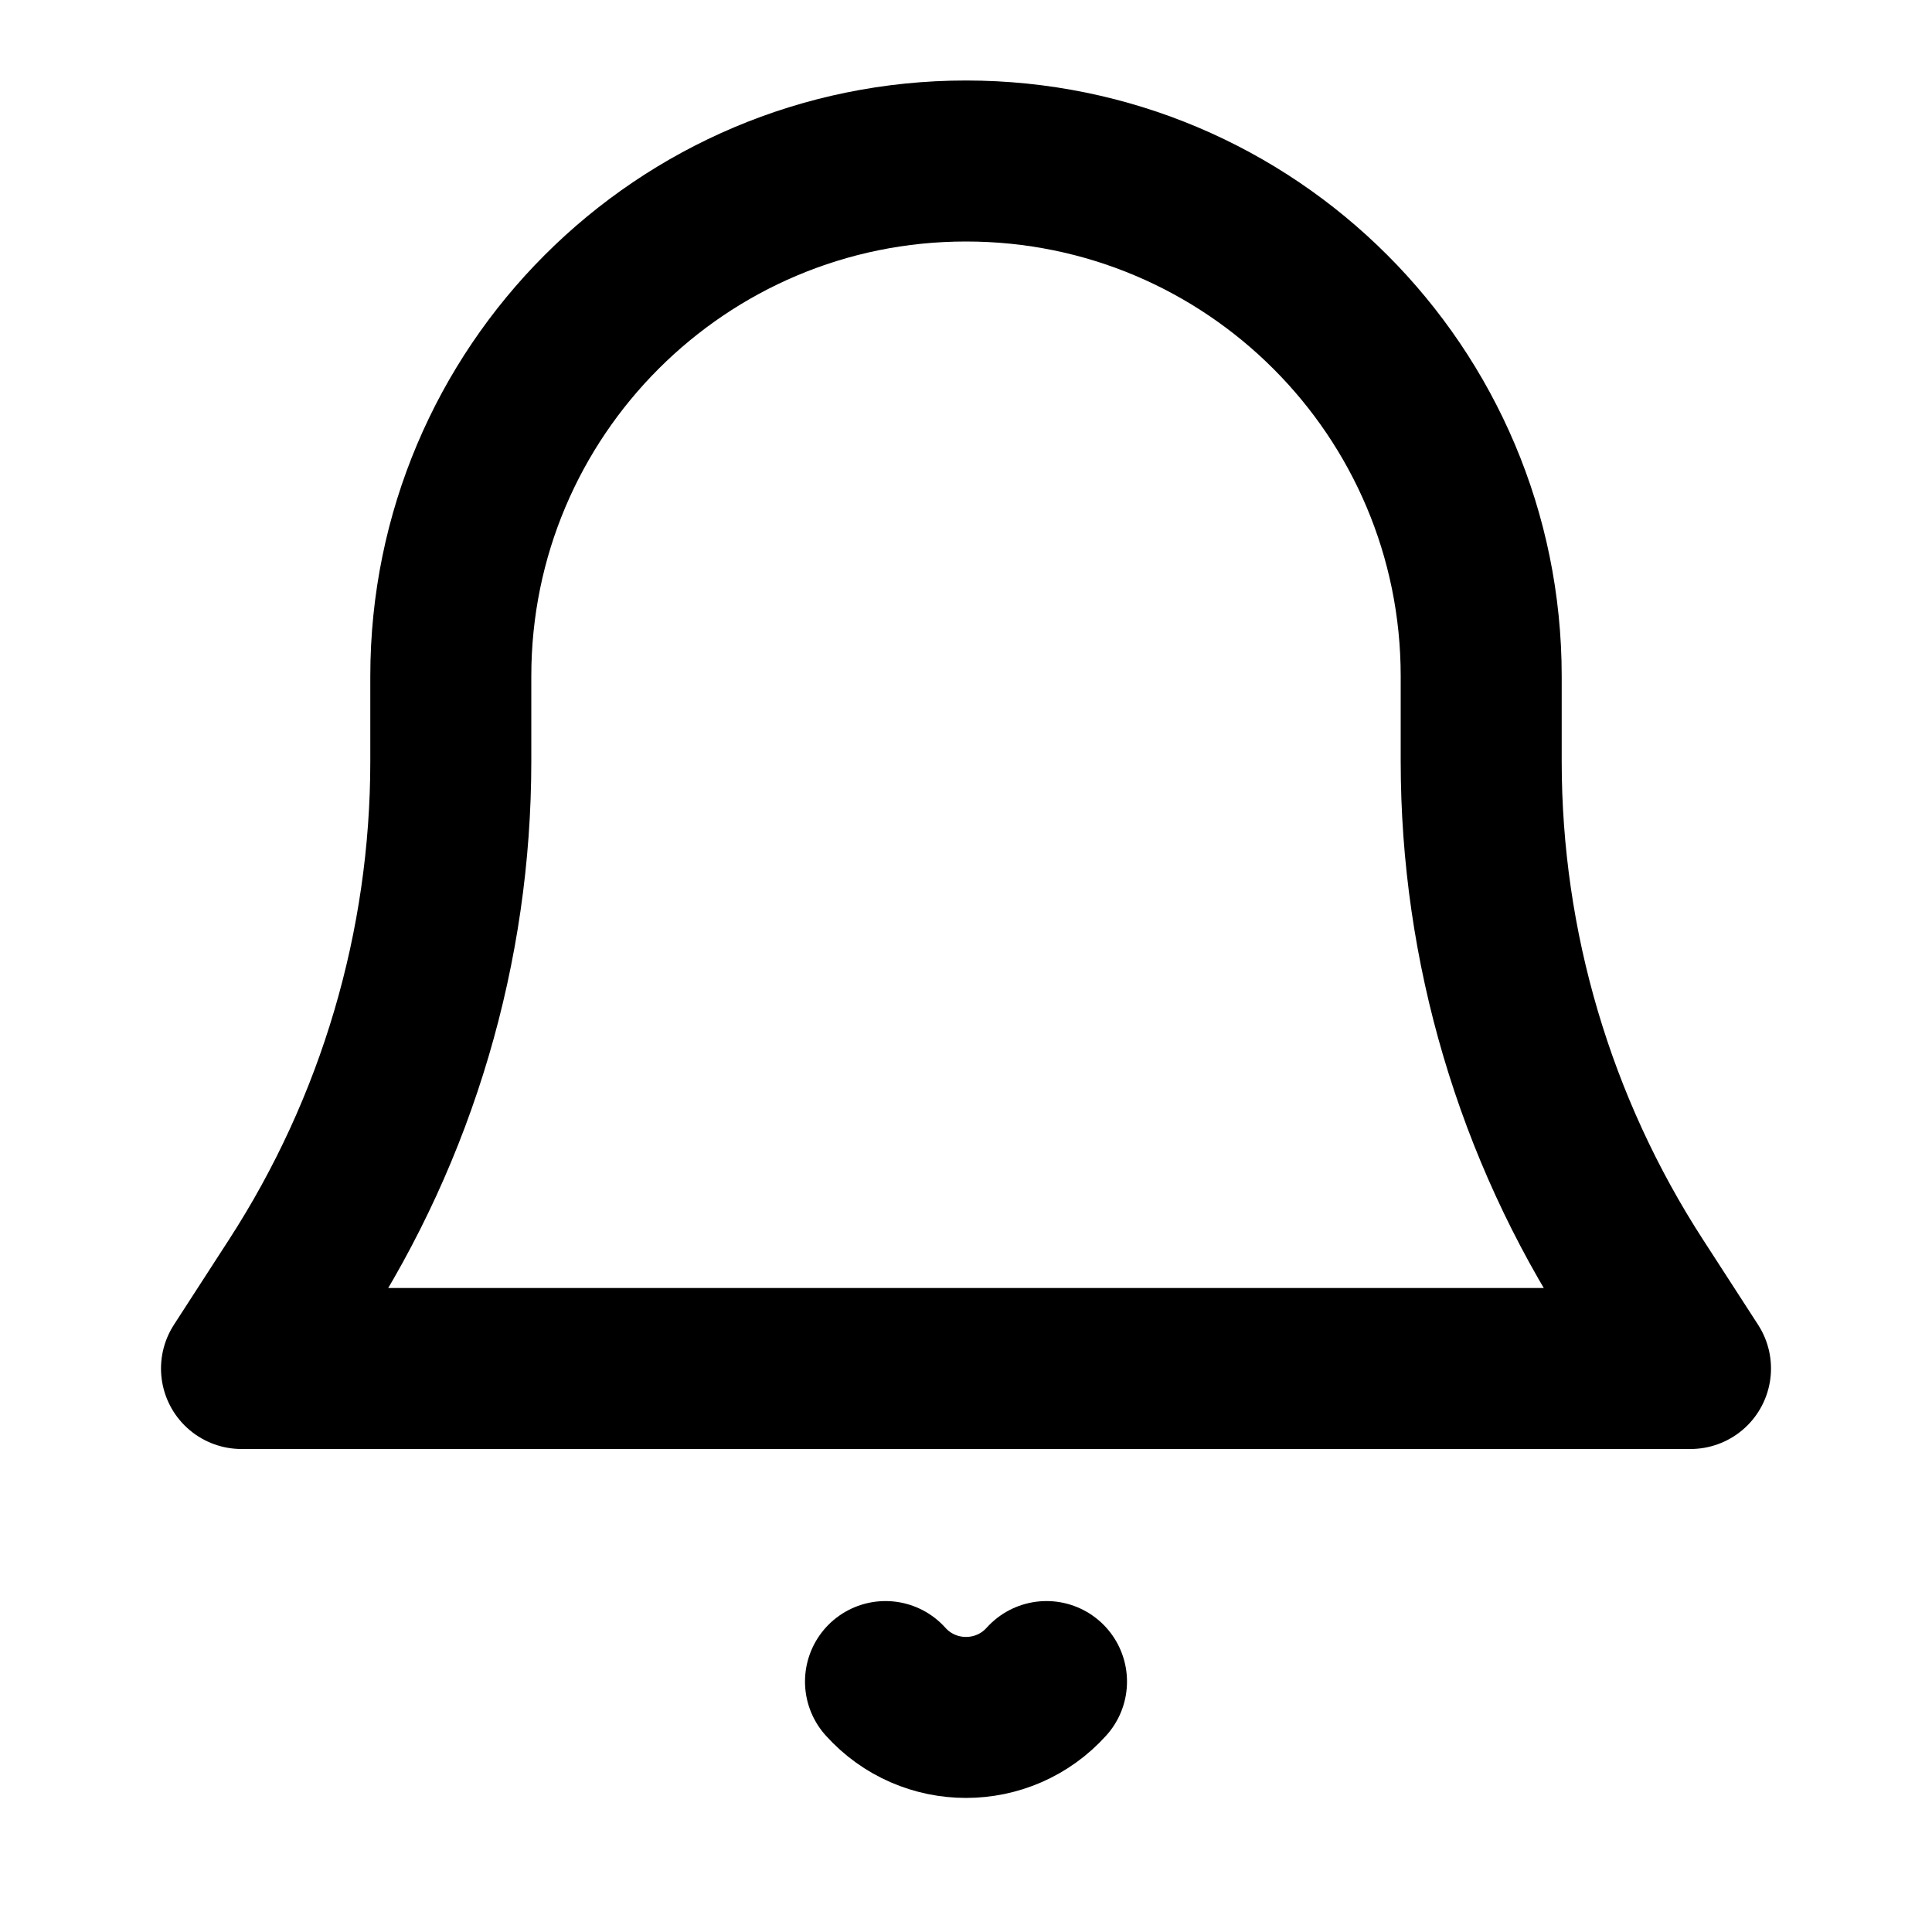
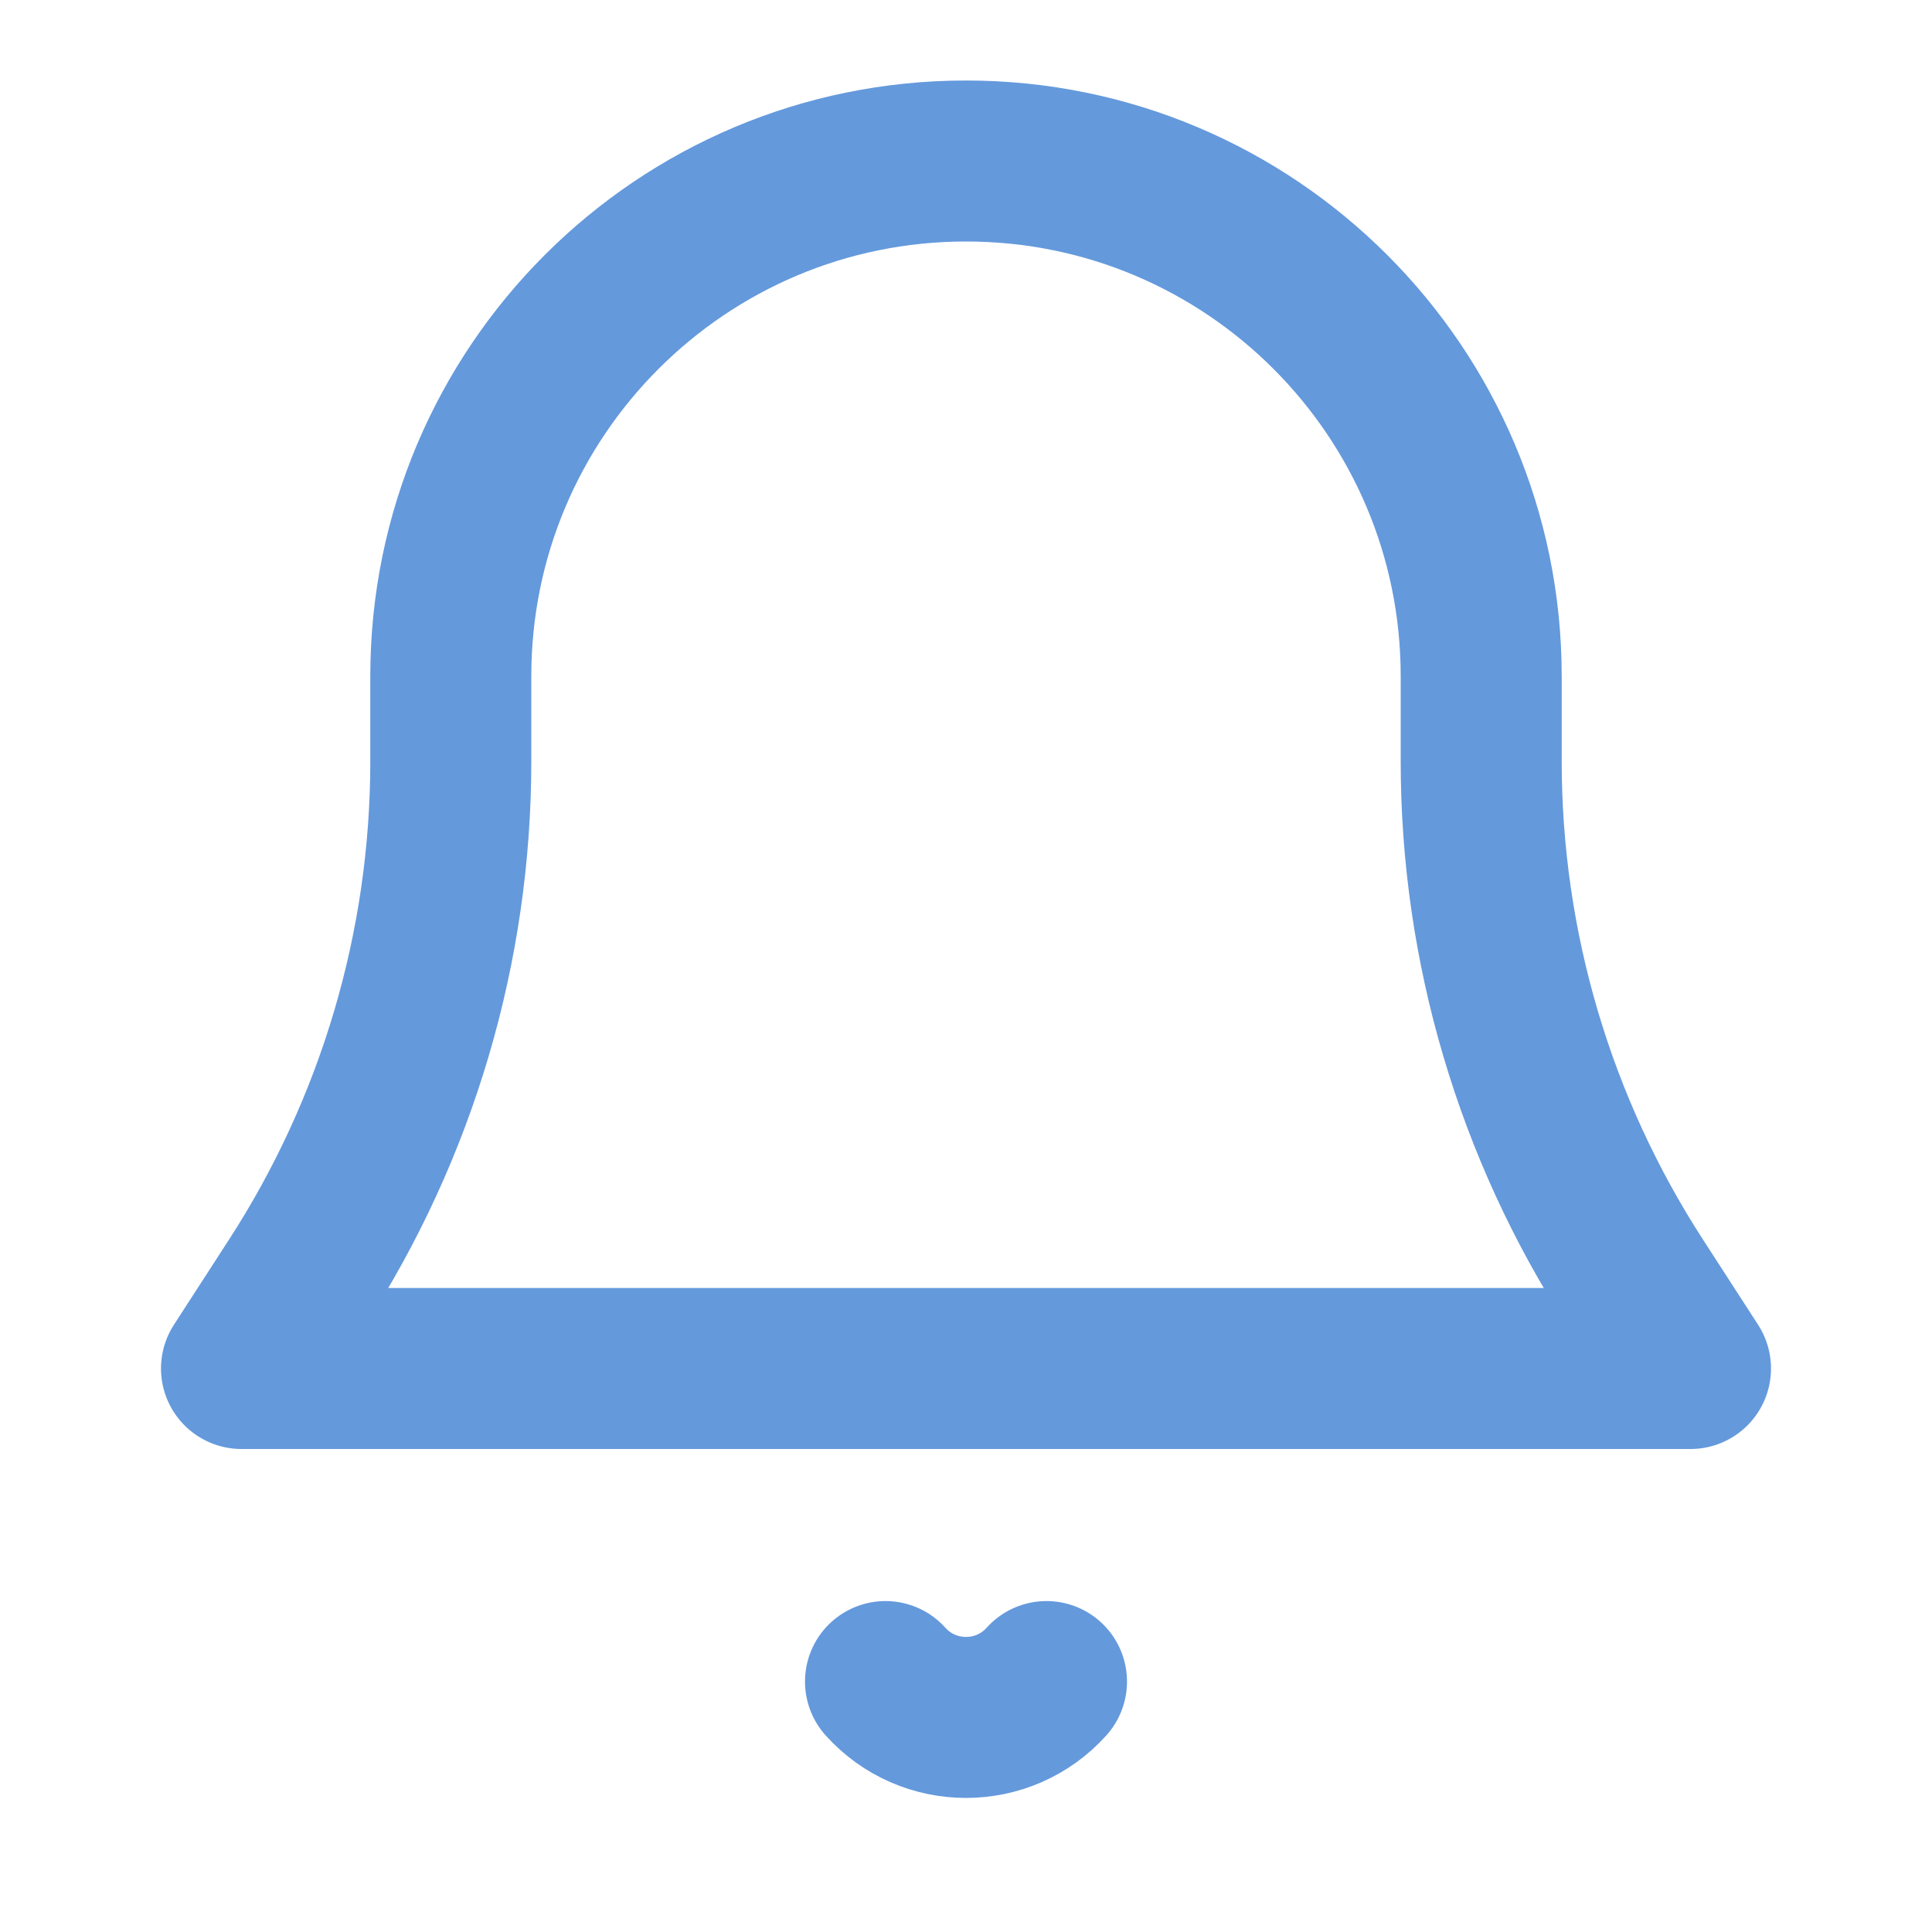
<svg xmlns="http://www.w3.org/2000/svg" width="24px" height="24px" viewBox="0 0 24 24" fill="none">
-   <path d="M5.6 9.458V8.4C5.6 4.865 8.465 2 12 2C15.535 2 18.4 4.865 18.4 8.4V9.458C18.4 11.758 19.065 14.01 20.315 15.941L21 17H3L3.685 15.941C4.935 14.01 5.6 11.758 5.6 9.458Z" stroke="black" stroke-width="2" stroke-linecap="round" stroke-linejoin="round" />
-   <path d="M11 20.889V20.889C11.534 21.483 12.466 21.483 13 20.889V20.889" stroke="black" stroke-width="2" stroke-linecap="round" stroke-linejoin="round" />
+   <path d="M5.6 9.458V8.4C5.6 4.865 8.465 2 12 2C15.535 2 18.4 4.865 18.4 8.4V9.458C18.4 11.758 19.065 14.01 20.315 15.941L21 17H3L3.685 15.941C4.935 14.01 5.6 11.758 5.6 9.458Z" stroke="#6499dc" stroke-width="2" stroke-linecap="round" stroke-linejoin="round" />
+   <path d="M11 20.889V20.889C11.534 21.483 12.466 21.483 13 20.889V20.889" stroke="#6499dc" stroke-width="2" stroke-linecap="round" stroke-linejoin="round" />
</svg>
